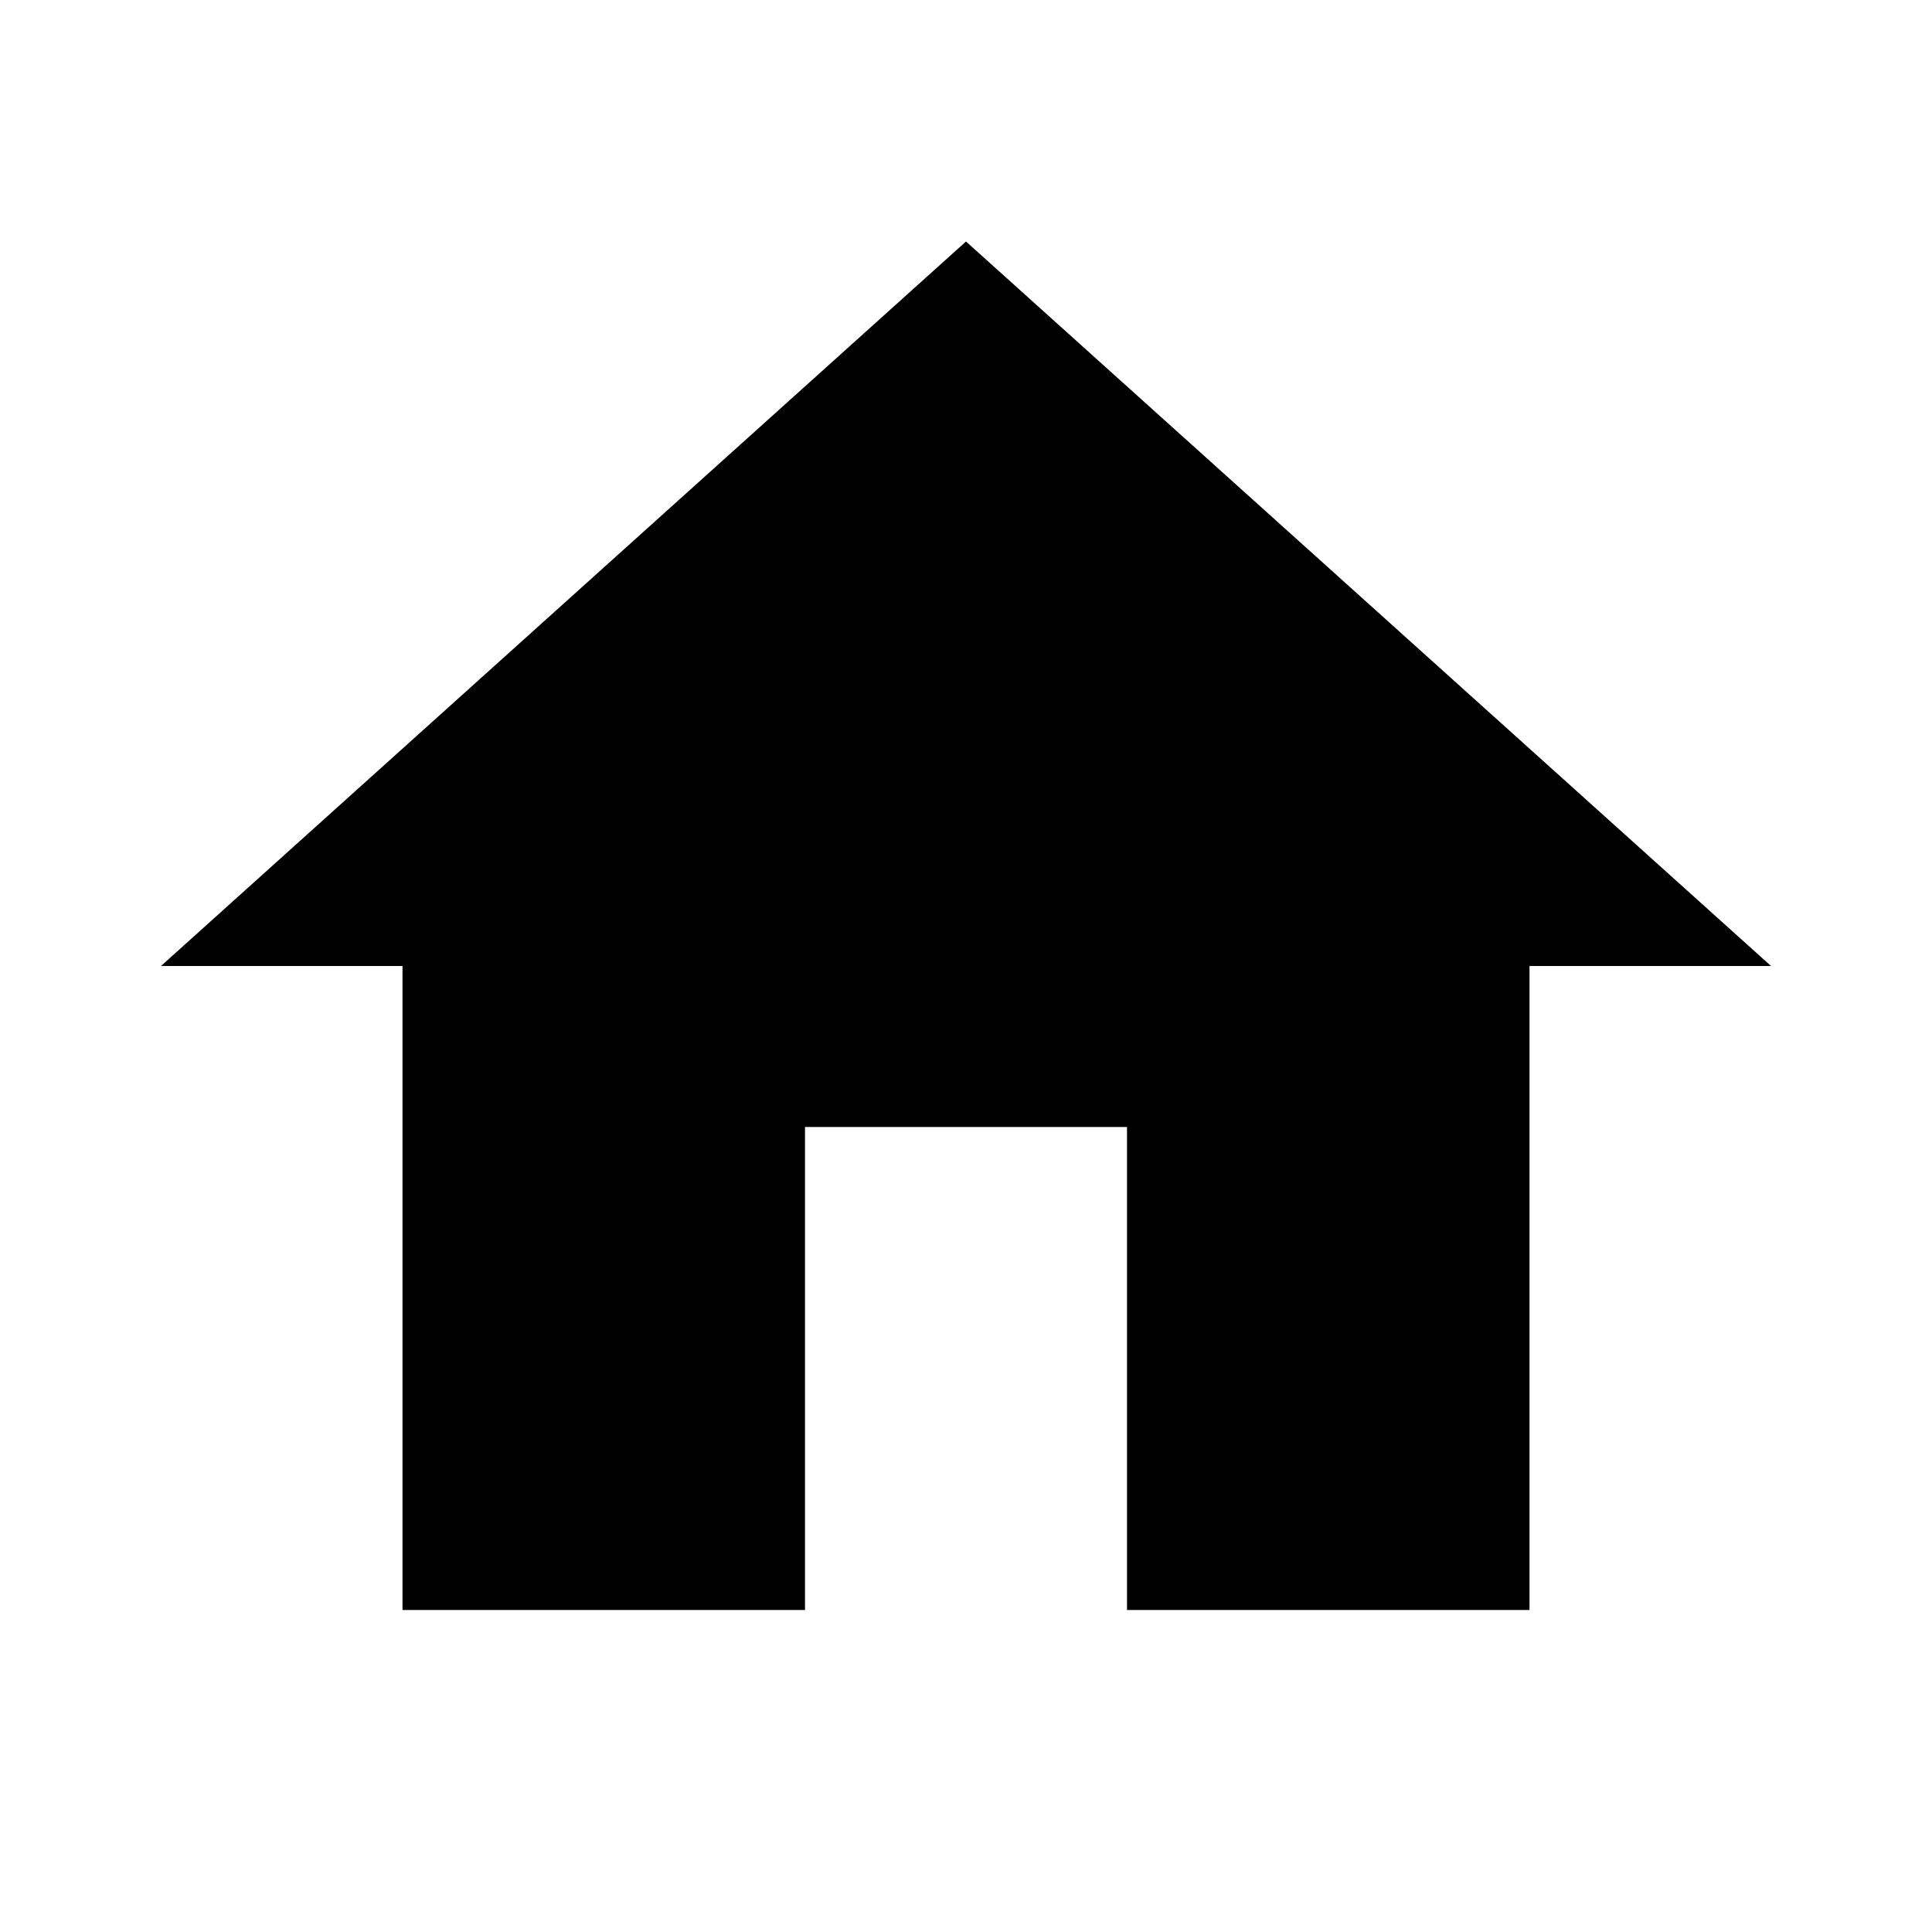
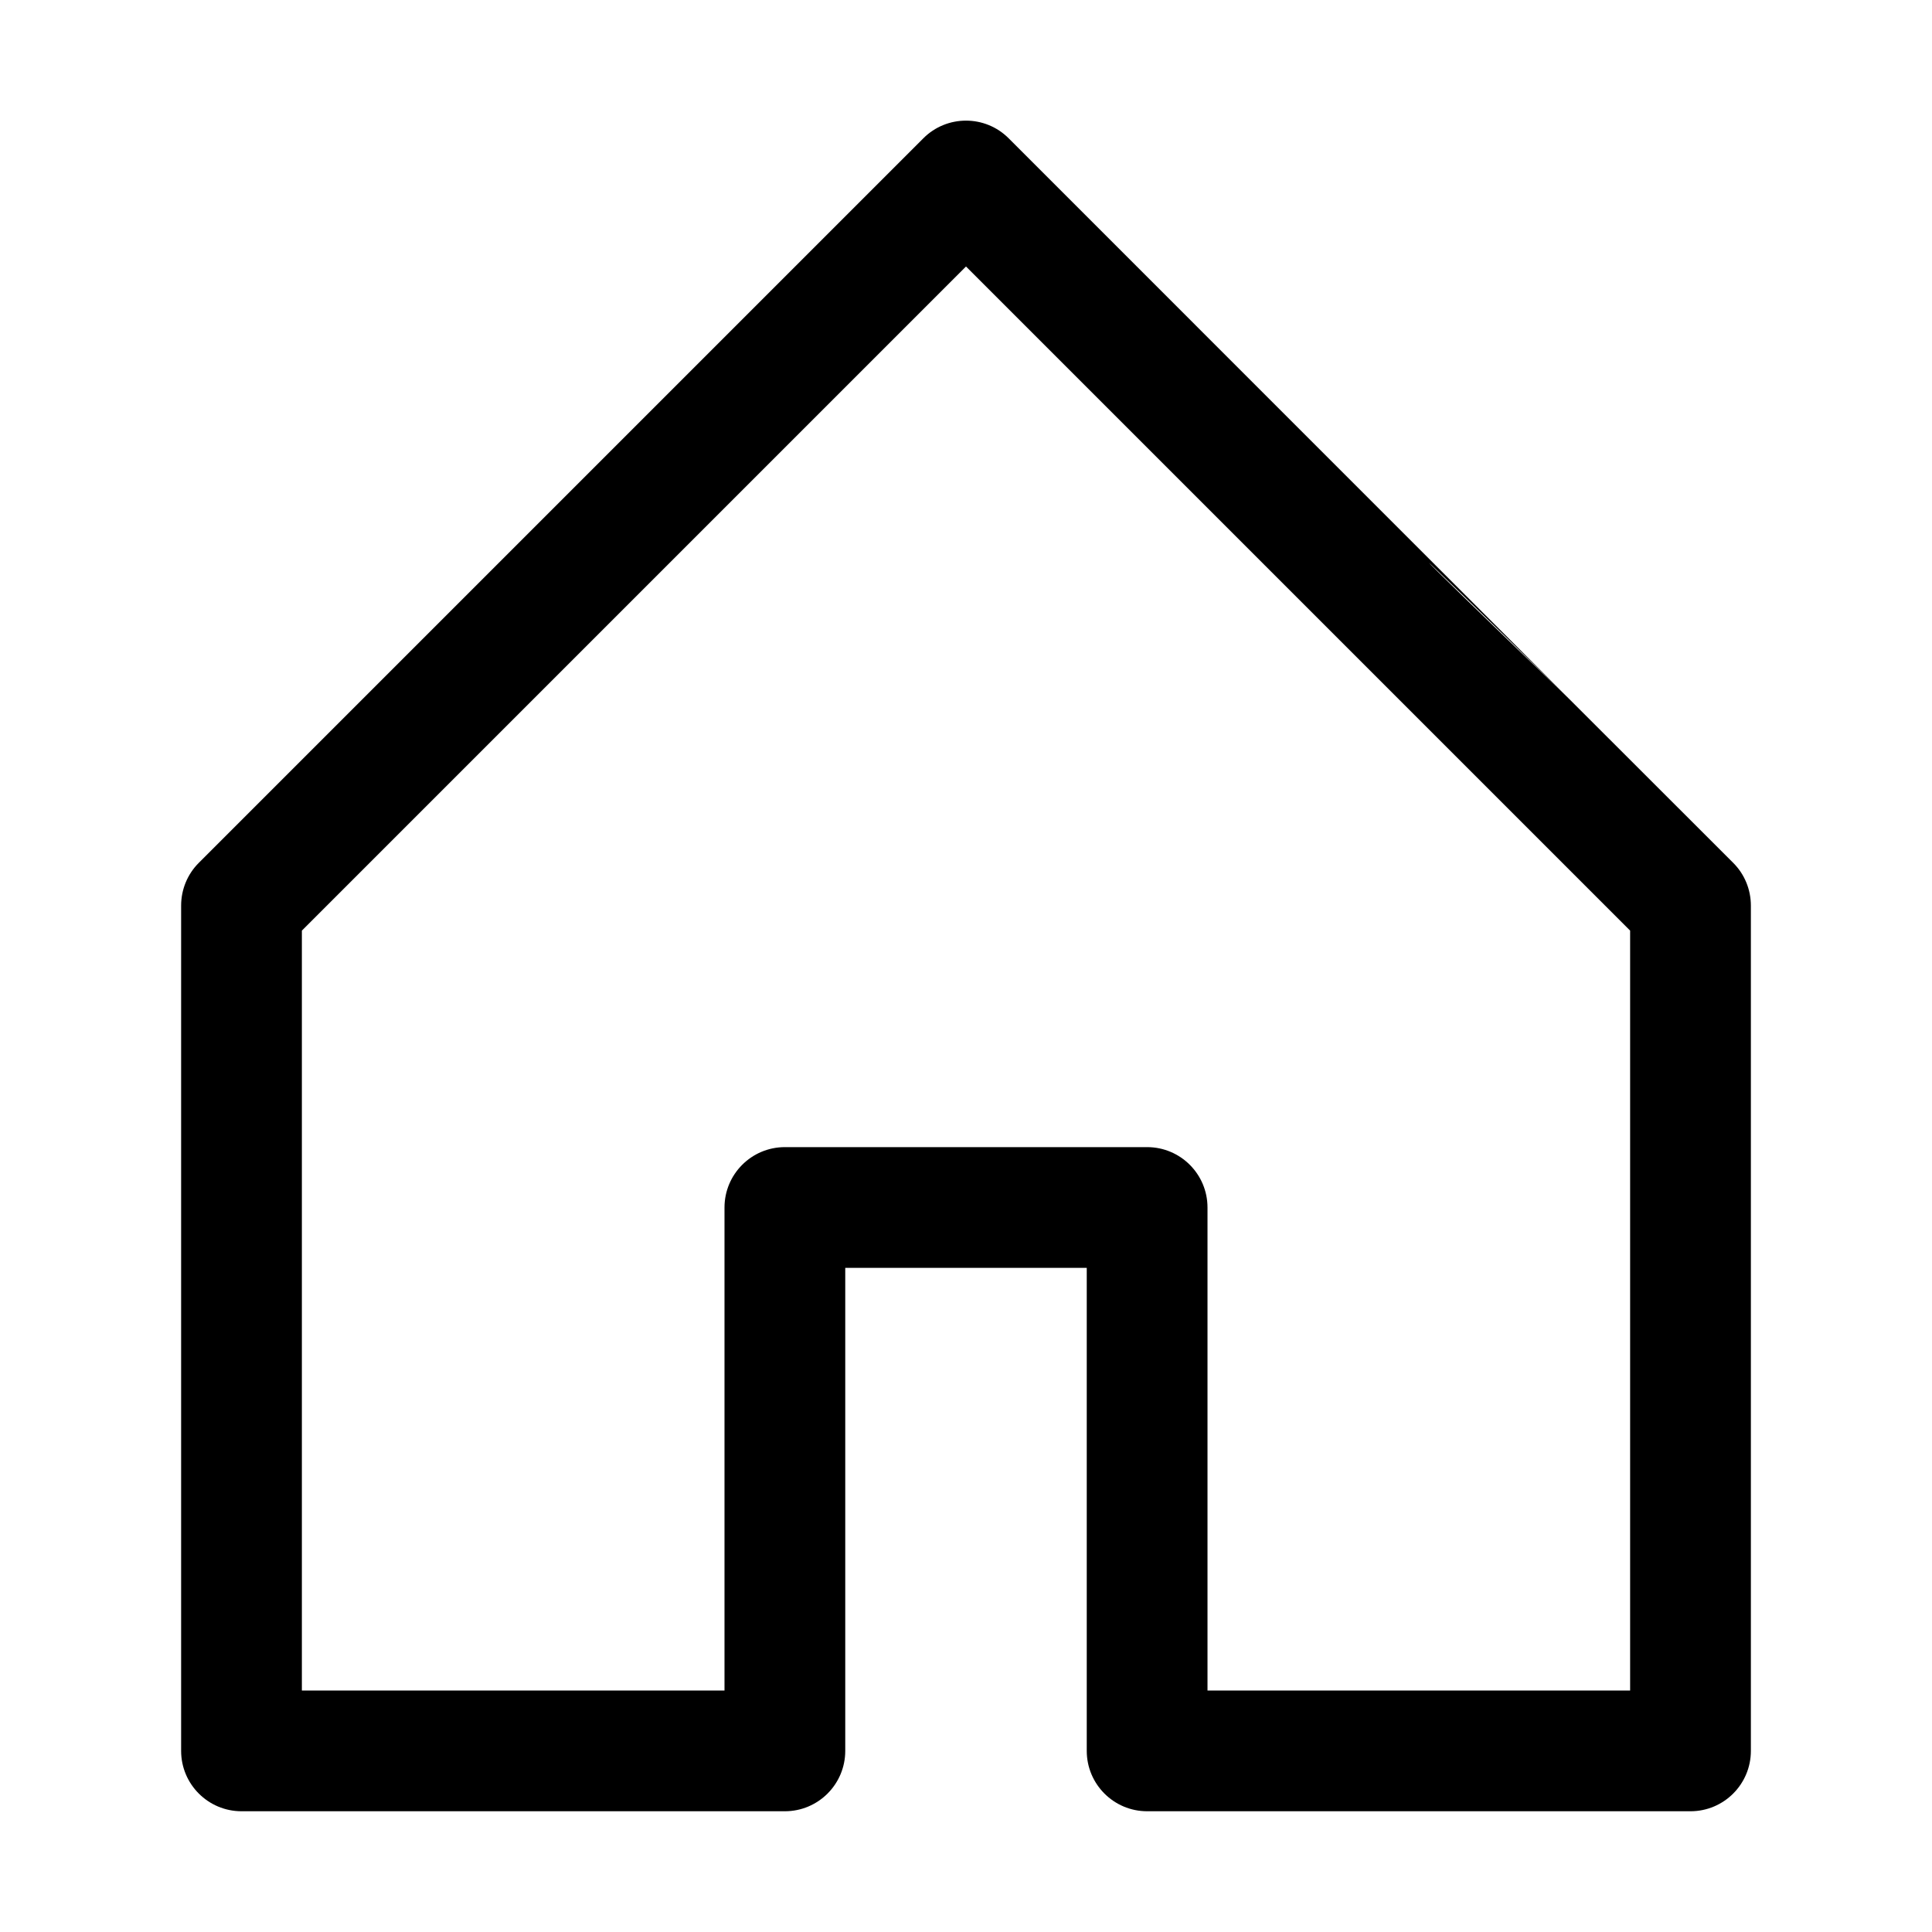
- <svg xmlns="http://www.w3.org/2000/svg" viewBox="0 0 24 24" fill="black" width="48px" height="48px">
-   <path d="M0 0h24v24H0z" fill="none" />
-   <path d="M10 20v-6h4v6h5v-8h3L12 3 2 12h3v8z" />
+ <svg xmlns="http://www.w3.org/2000/svg" width="16" height="16" fill="currentColor" class="bi bi-house-door" viewBox="0 0 16 16" version="1.1" id="svg4">
+   <defs id="defs8" />
+   <path d="M 8.354,1.146 C 8.159,0.95 7.841,0.95 7.646,1.146 l -6,6 C 1.552,7.24 1.5,7.367 1.5,7.5 v 7 C 1.5,14.776 1.724,15 2,15 H 6.5 C 6.776,15 7,14.776 7,14.5 v -4 h 2 v 4 C 9,14.776 9.224,15 9.5,15 H 14 c 0.276,0 0.5,-0.224 0.5,-0.5 v -7 C 14.5,7.367 14.448,7.24 14.354,7.146 L 13,5.793 v 0 c -1.558,-1.498 -1.55,-1.52 0,0 z M 2.5,14 V 7.707 l 5.5,-5.5 5.5,5.5 V 14 H 10 V 10 C 10,9.724 9.776,9.5 9.5,9.5 h -3 C 6.224,9.5 6,9.724 6,10 v 4 z" id="path2" />
</svg>
